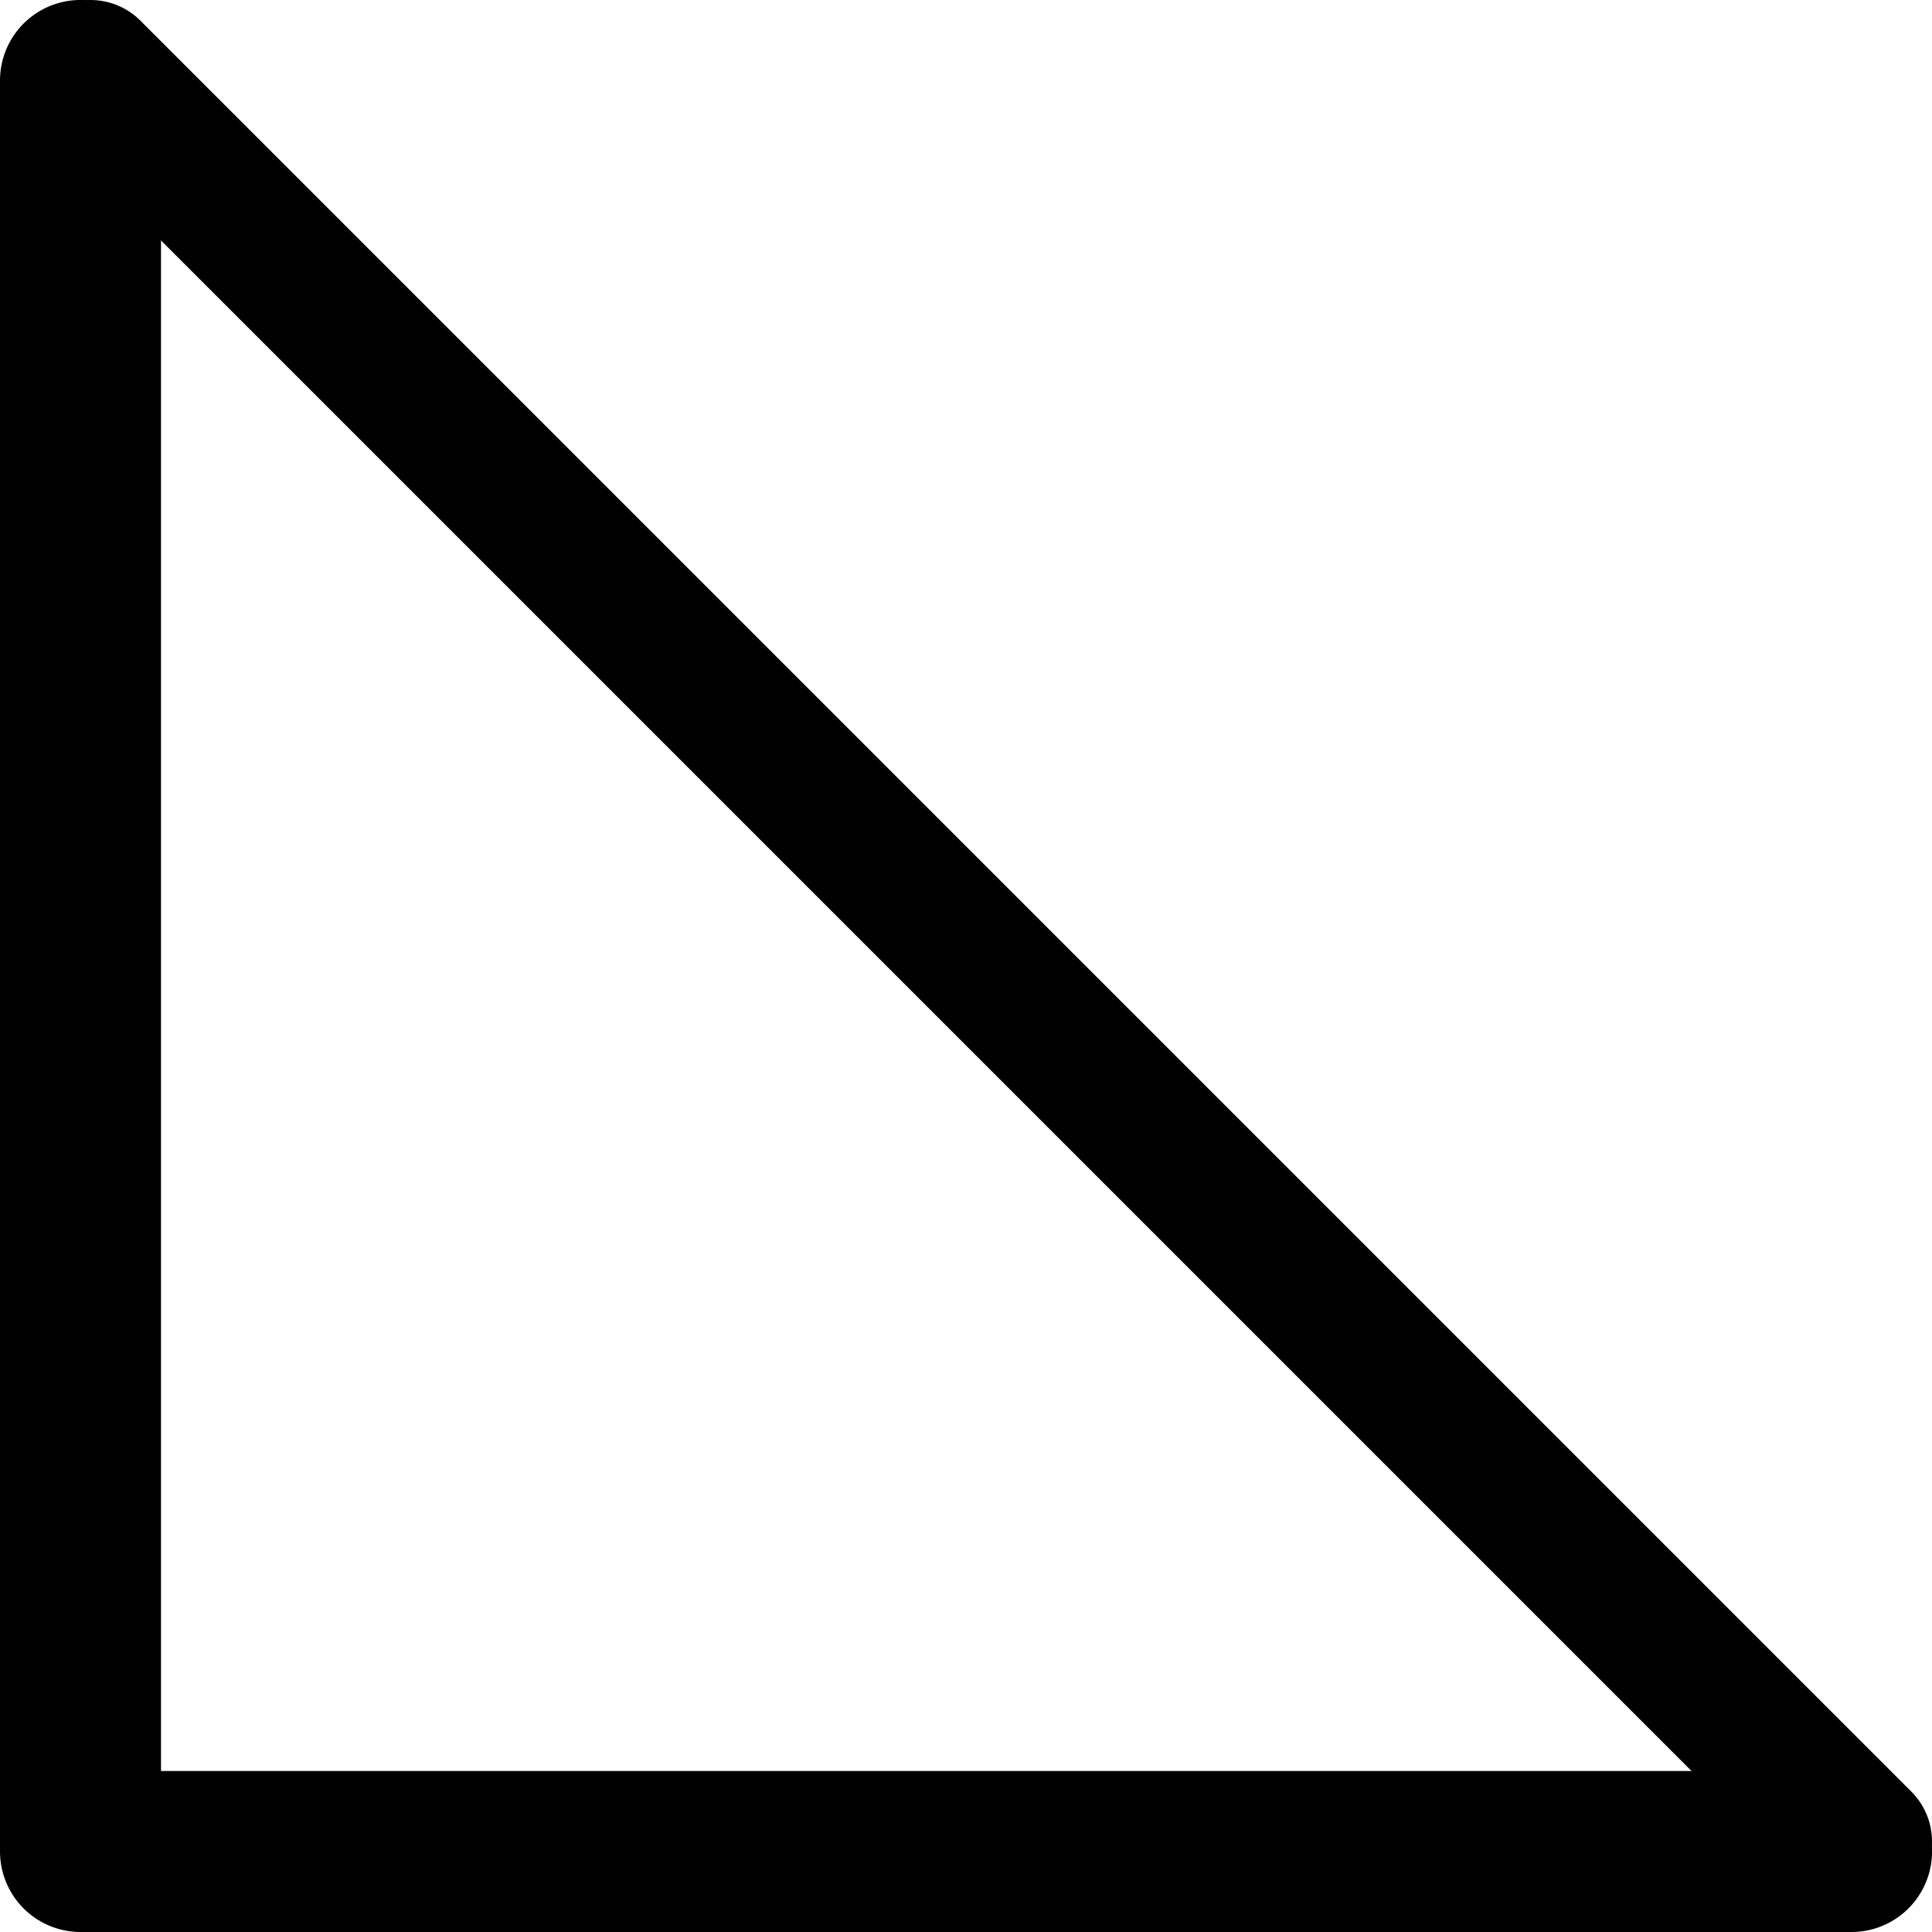
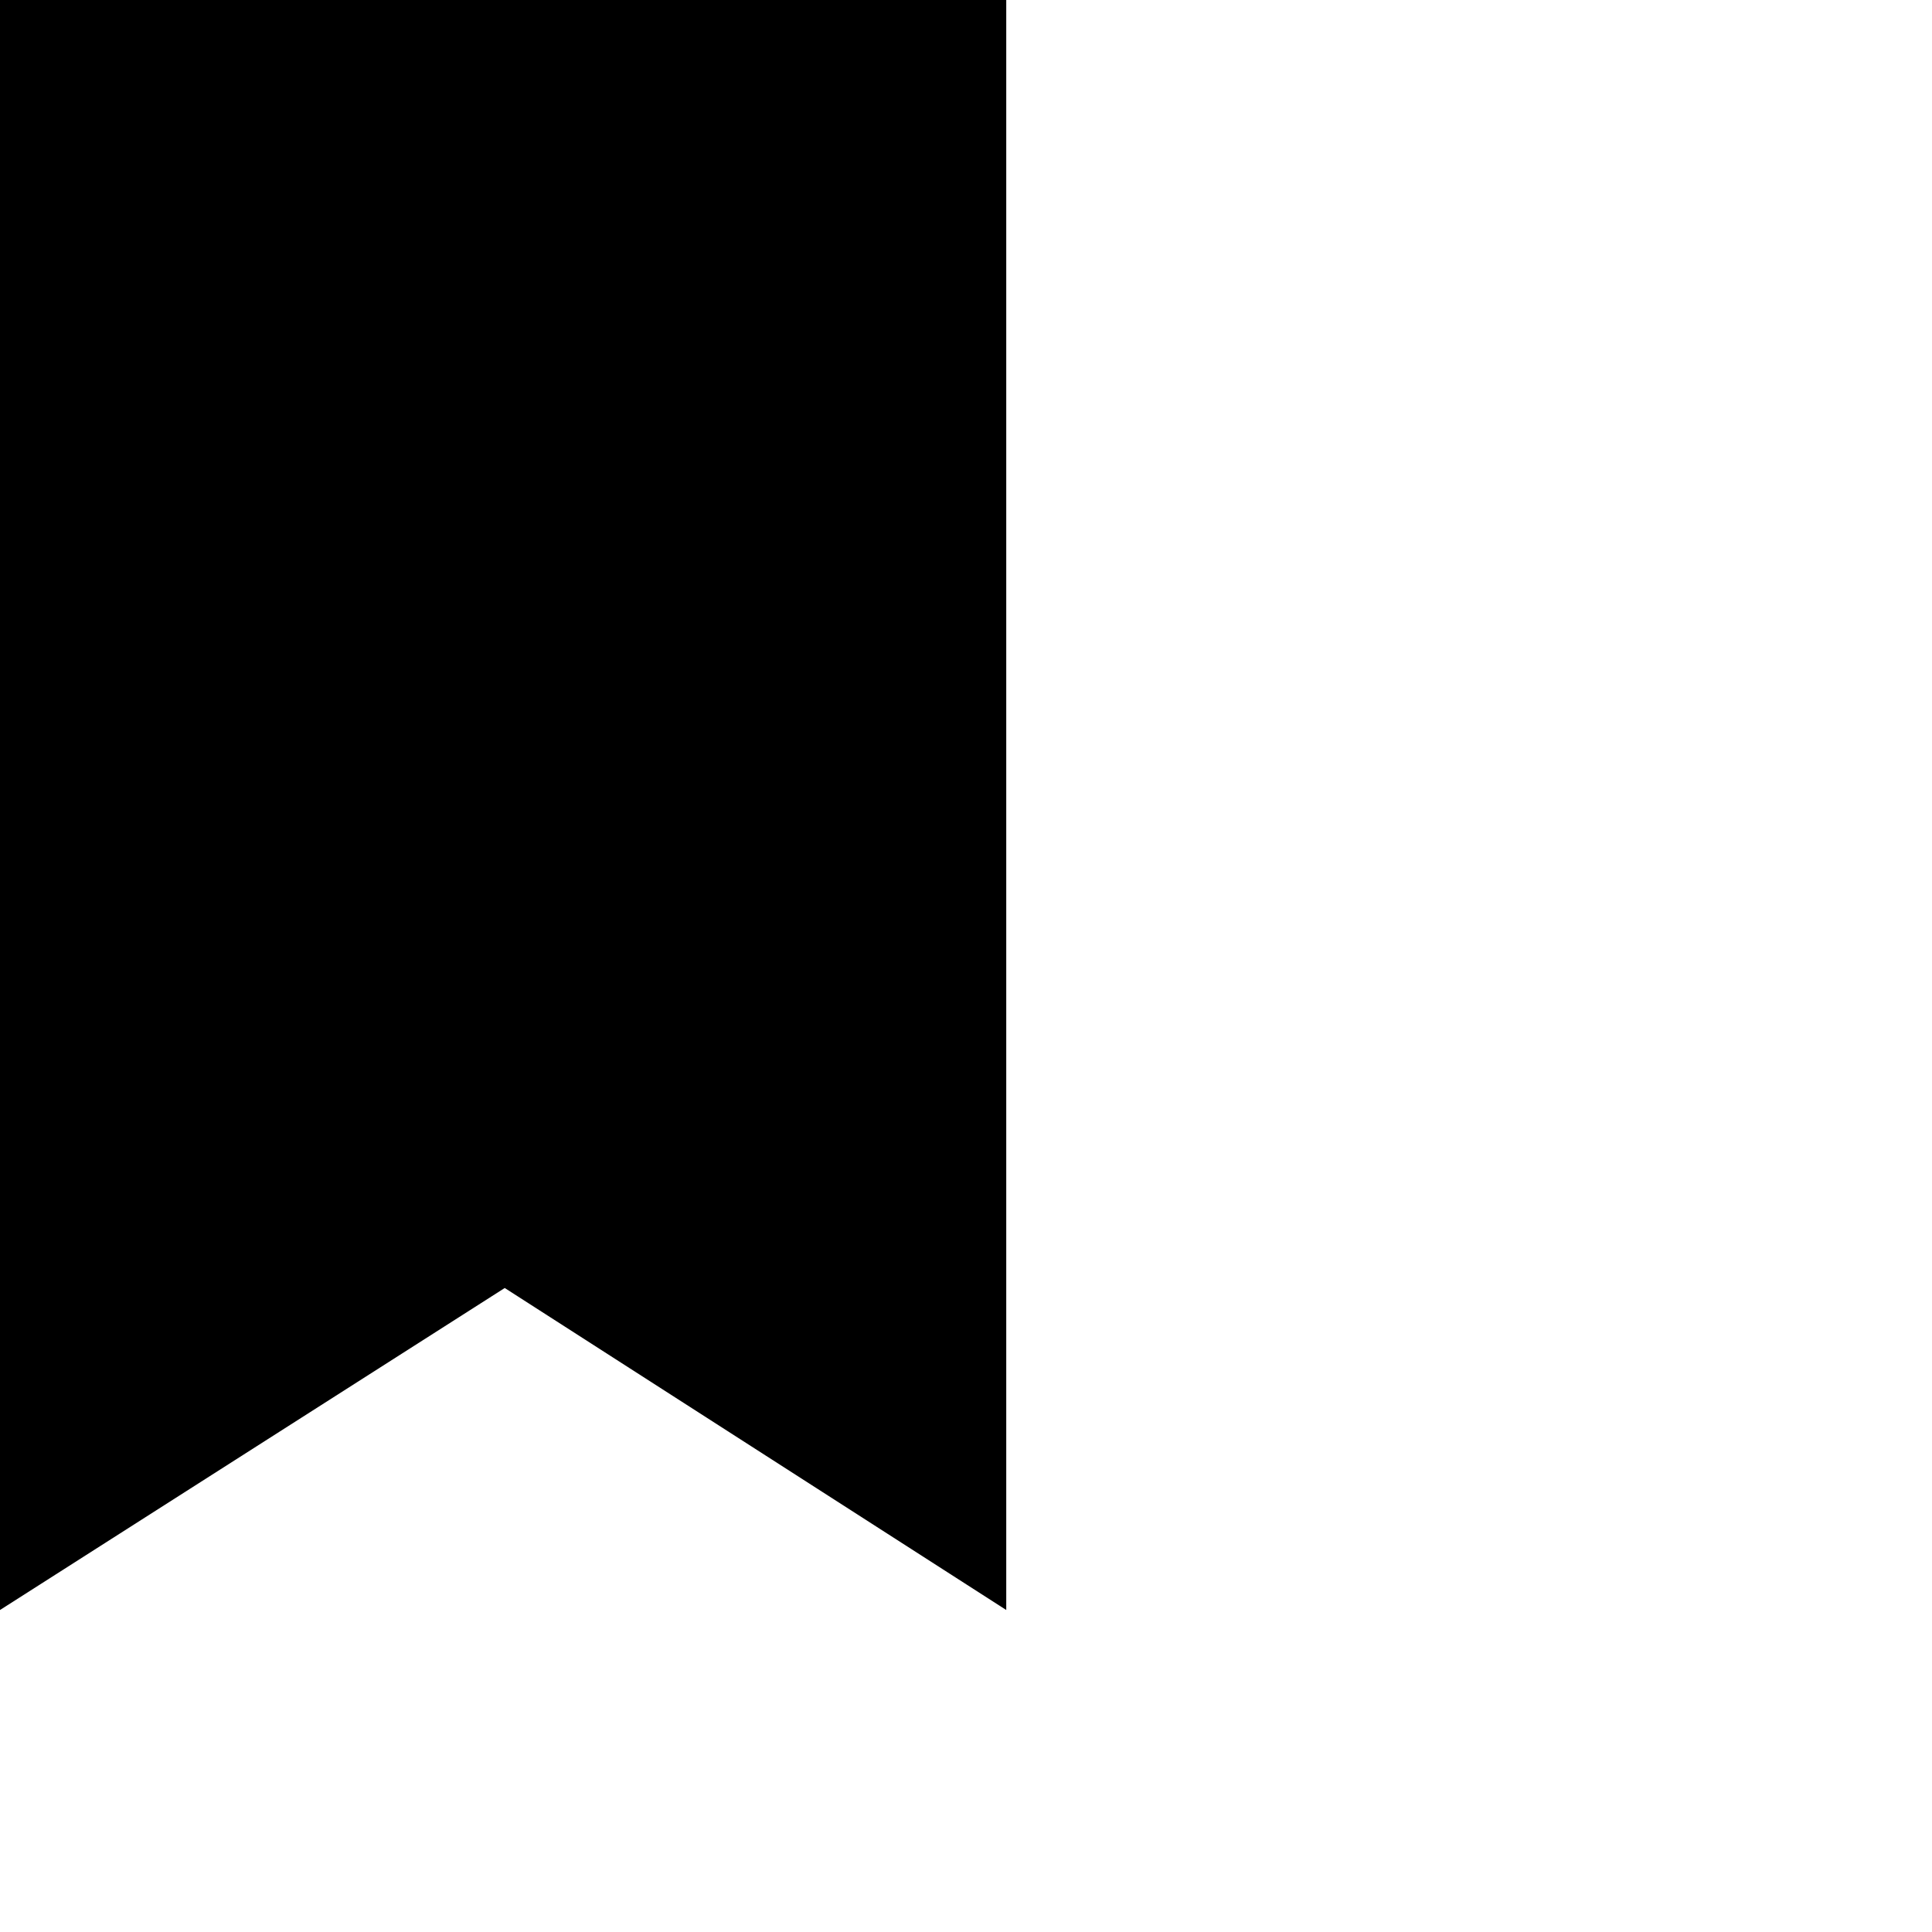
- <svg xmlns="http://www.w3.org/2000/svg" version="1.1" width="48" height="48" viewBox="0 0 48 48" enable-background="new 0 0 24.00 24.00" xml:space="preserve" id="svg4">
-   <defs id="defs8">
- 
- 
- 
- 
- 
- 
- 
- 
- 
- 
- 
- 
- 
- 
- 
- 	
- 
- 		
- 	</defs>
-   <rect style="fill:#ffffff;stroke:none;stroke-width:3.5;stroke-linecap:round;stroke-linejoin:bevel;stroke-miterlimit:4;stroke-dasharray:none" id="rect14688" width="48" height="48" x="0" y="0" />
-   <path style="fill:none;stroke:#000000;stroke-width:4;stroke-linecap:round;stroke-linejoin:round;stroke-opacity:1" d="M 2,1.999 V 46 H 46.001" id="path1127" />
-   <path style="fill:none;stroke:#000000;stroke-width:3.5;stroke-linecap:round;stroke-linejoin:bevel;stroke-miterlimit:4;stroke-dasharray:none;stroke-opacity:1" d="m 2.25,1.75 44,44" id="path14686" />
+ <svg xmlns="http://www.w3.org/2000/svg" version="1.1" id="svg4" x="0px" y="0px" viewBox="0 0 48 48" style="enable-background:new 0 0 48 48;" xml:space="preserve">
+   <defs id="defs1" />
+   <style type="text/css" id="style1">
+ 	.st0{fill:#FFFFFF;}
+ </style>
+   <rect id="rect14688" class="st0" width="48" height="48" />
+   <path d="M 25,40 12.54,32 0,40 V 0 h 25 z" id="path1" style="stroke-width:0.977" />
</svg>
